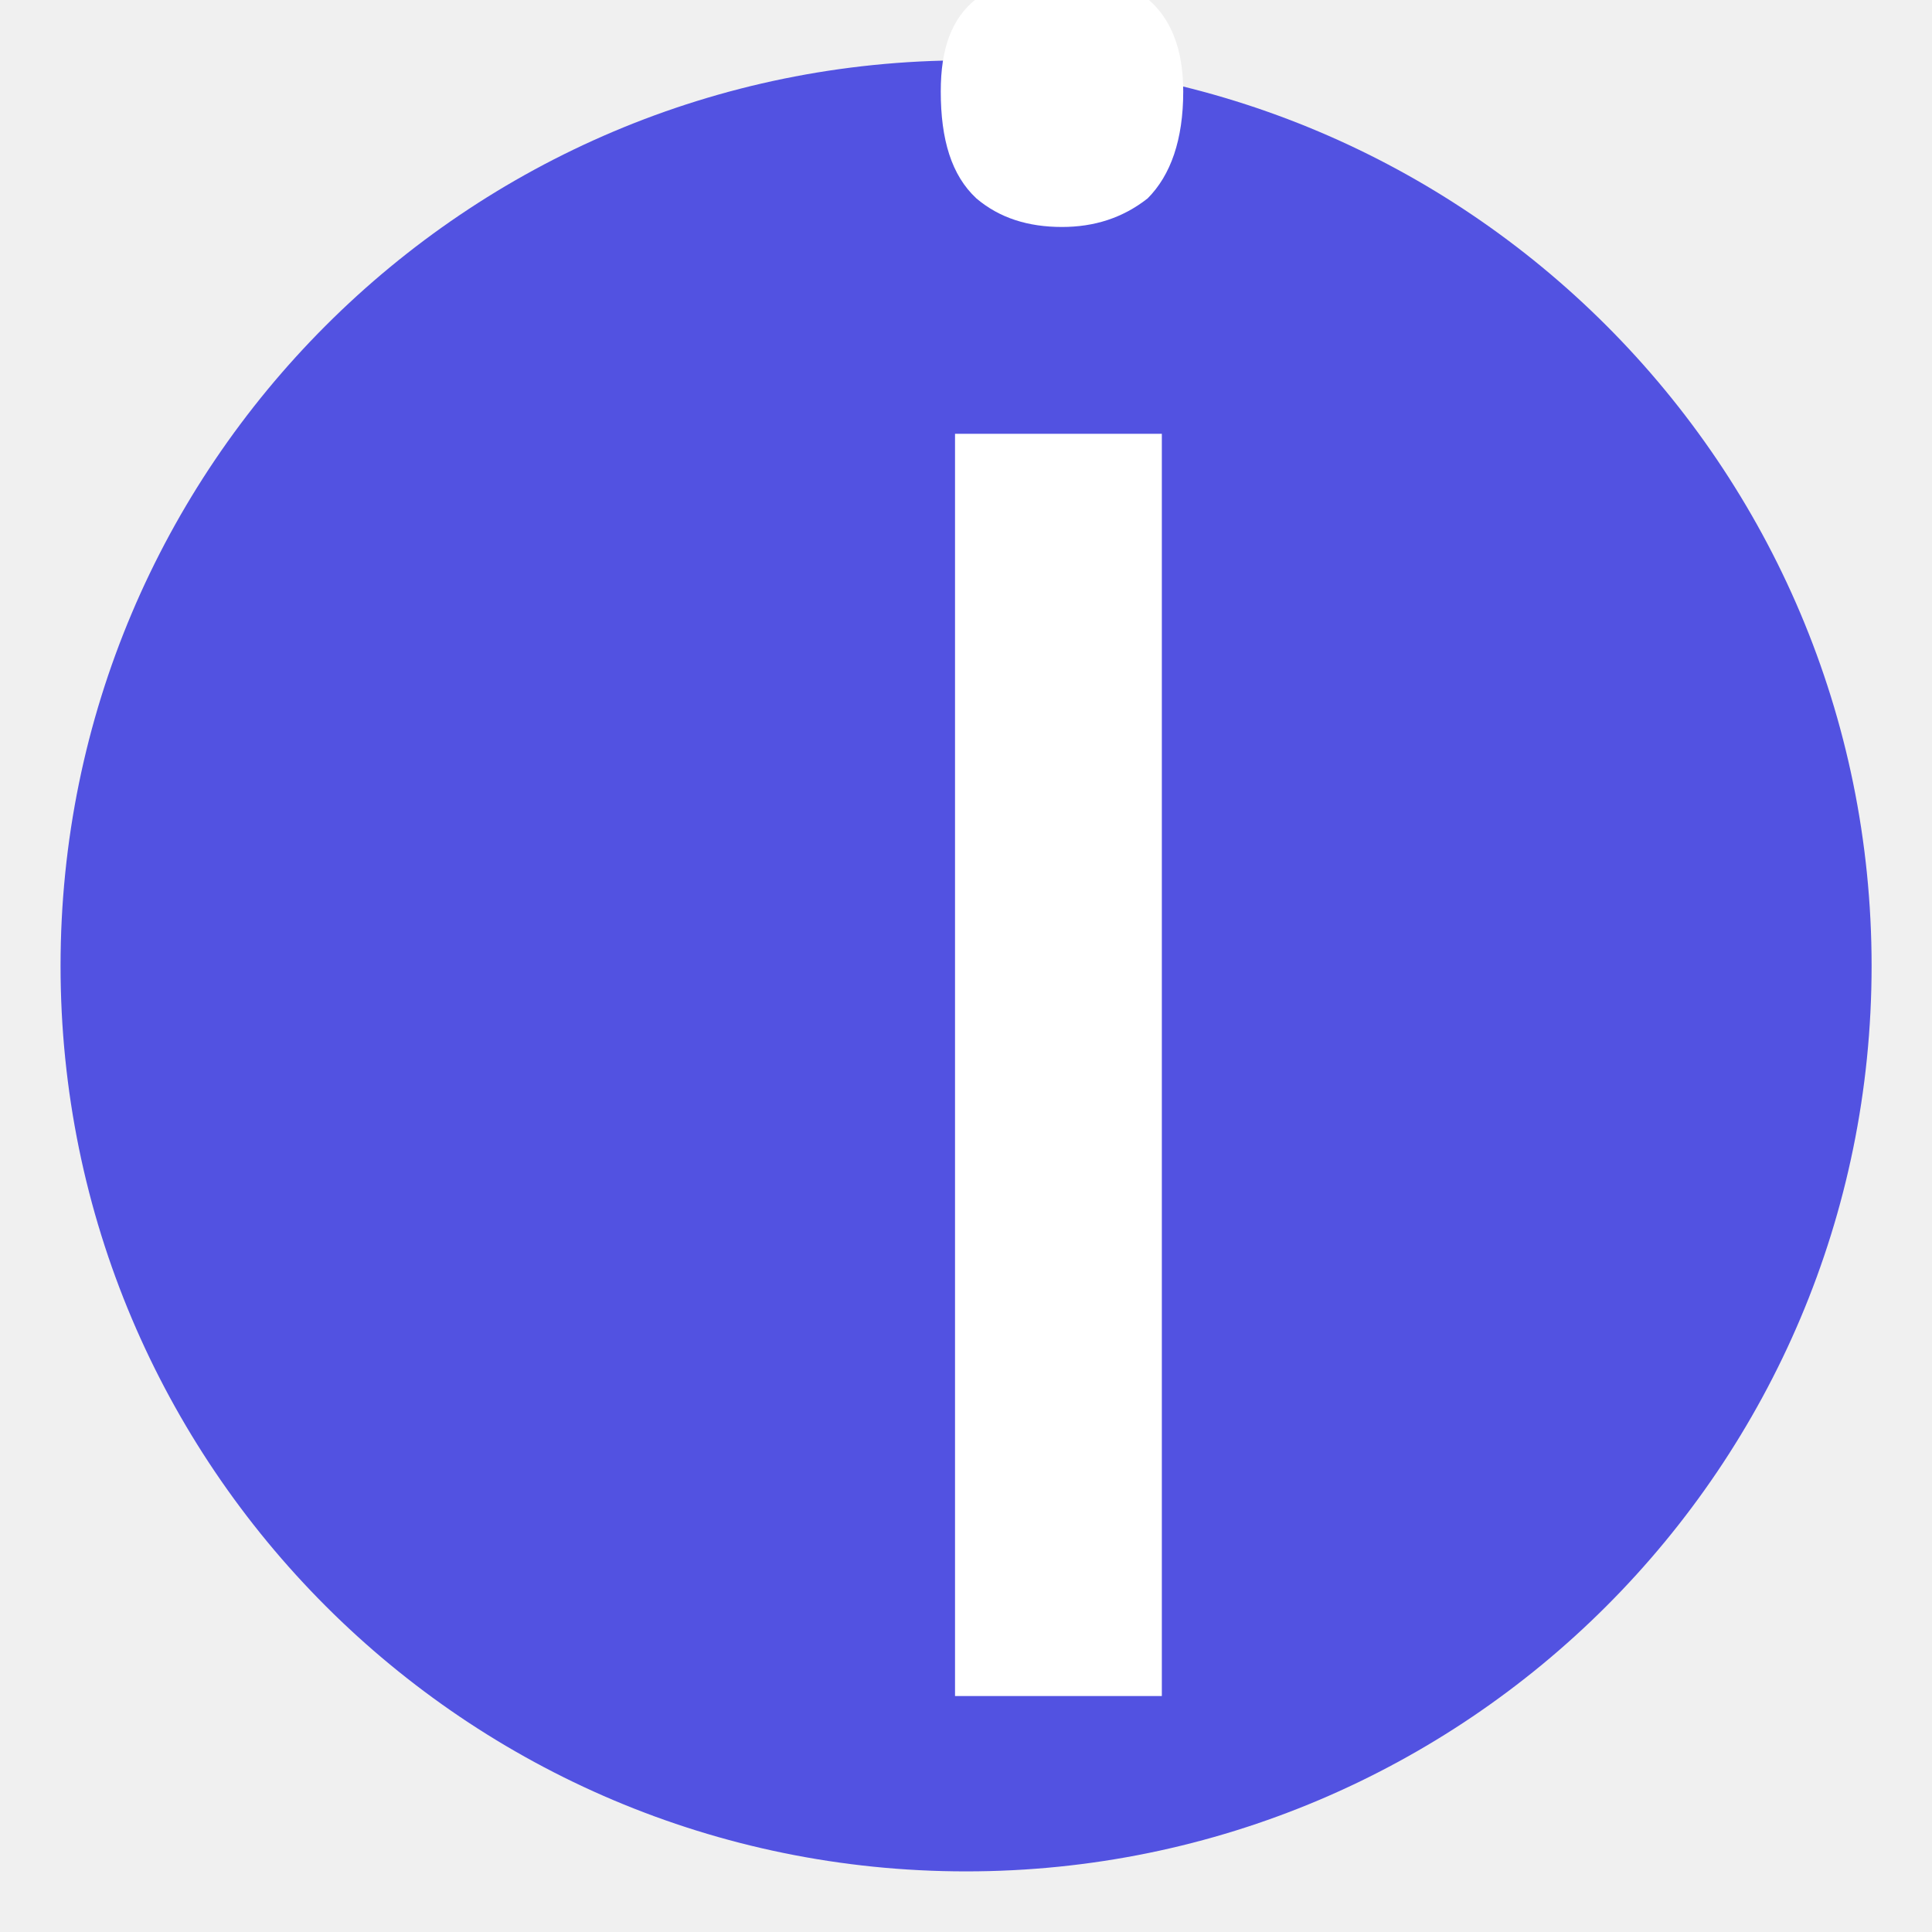
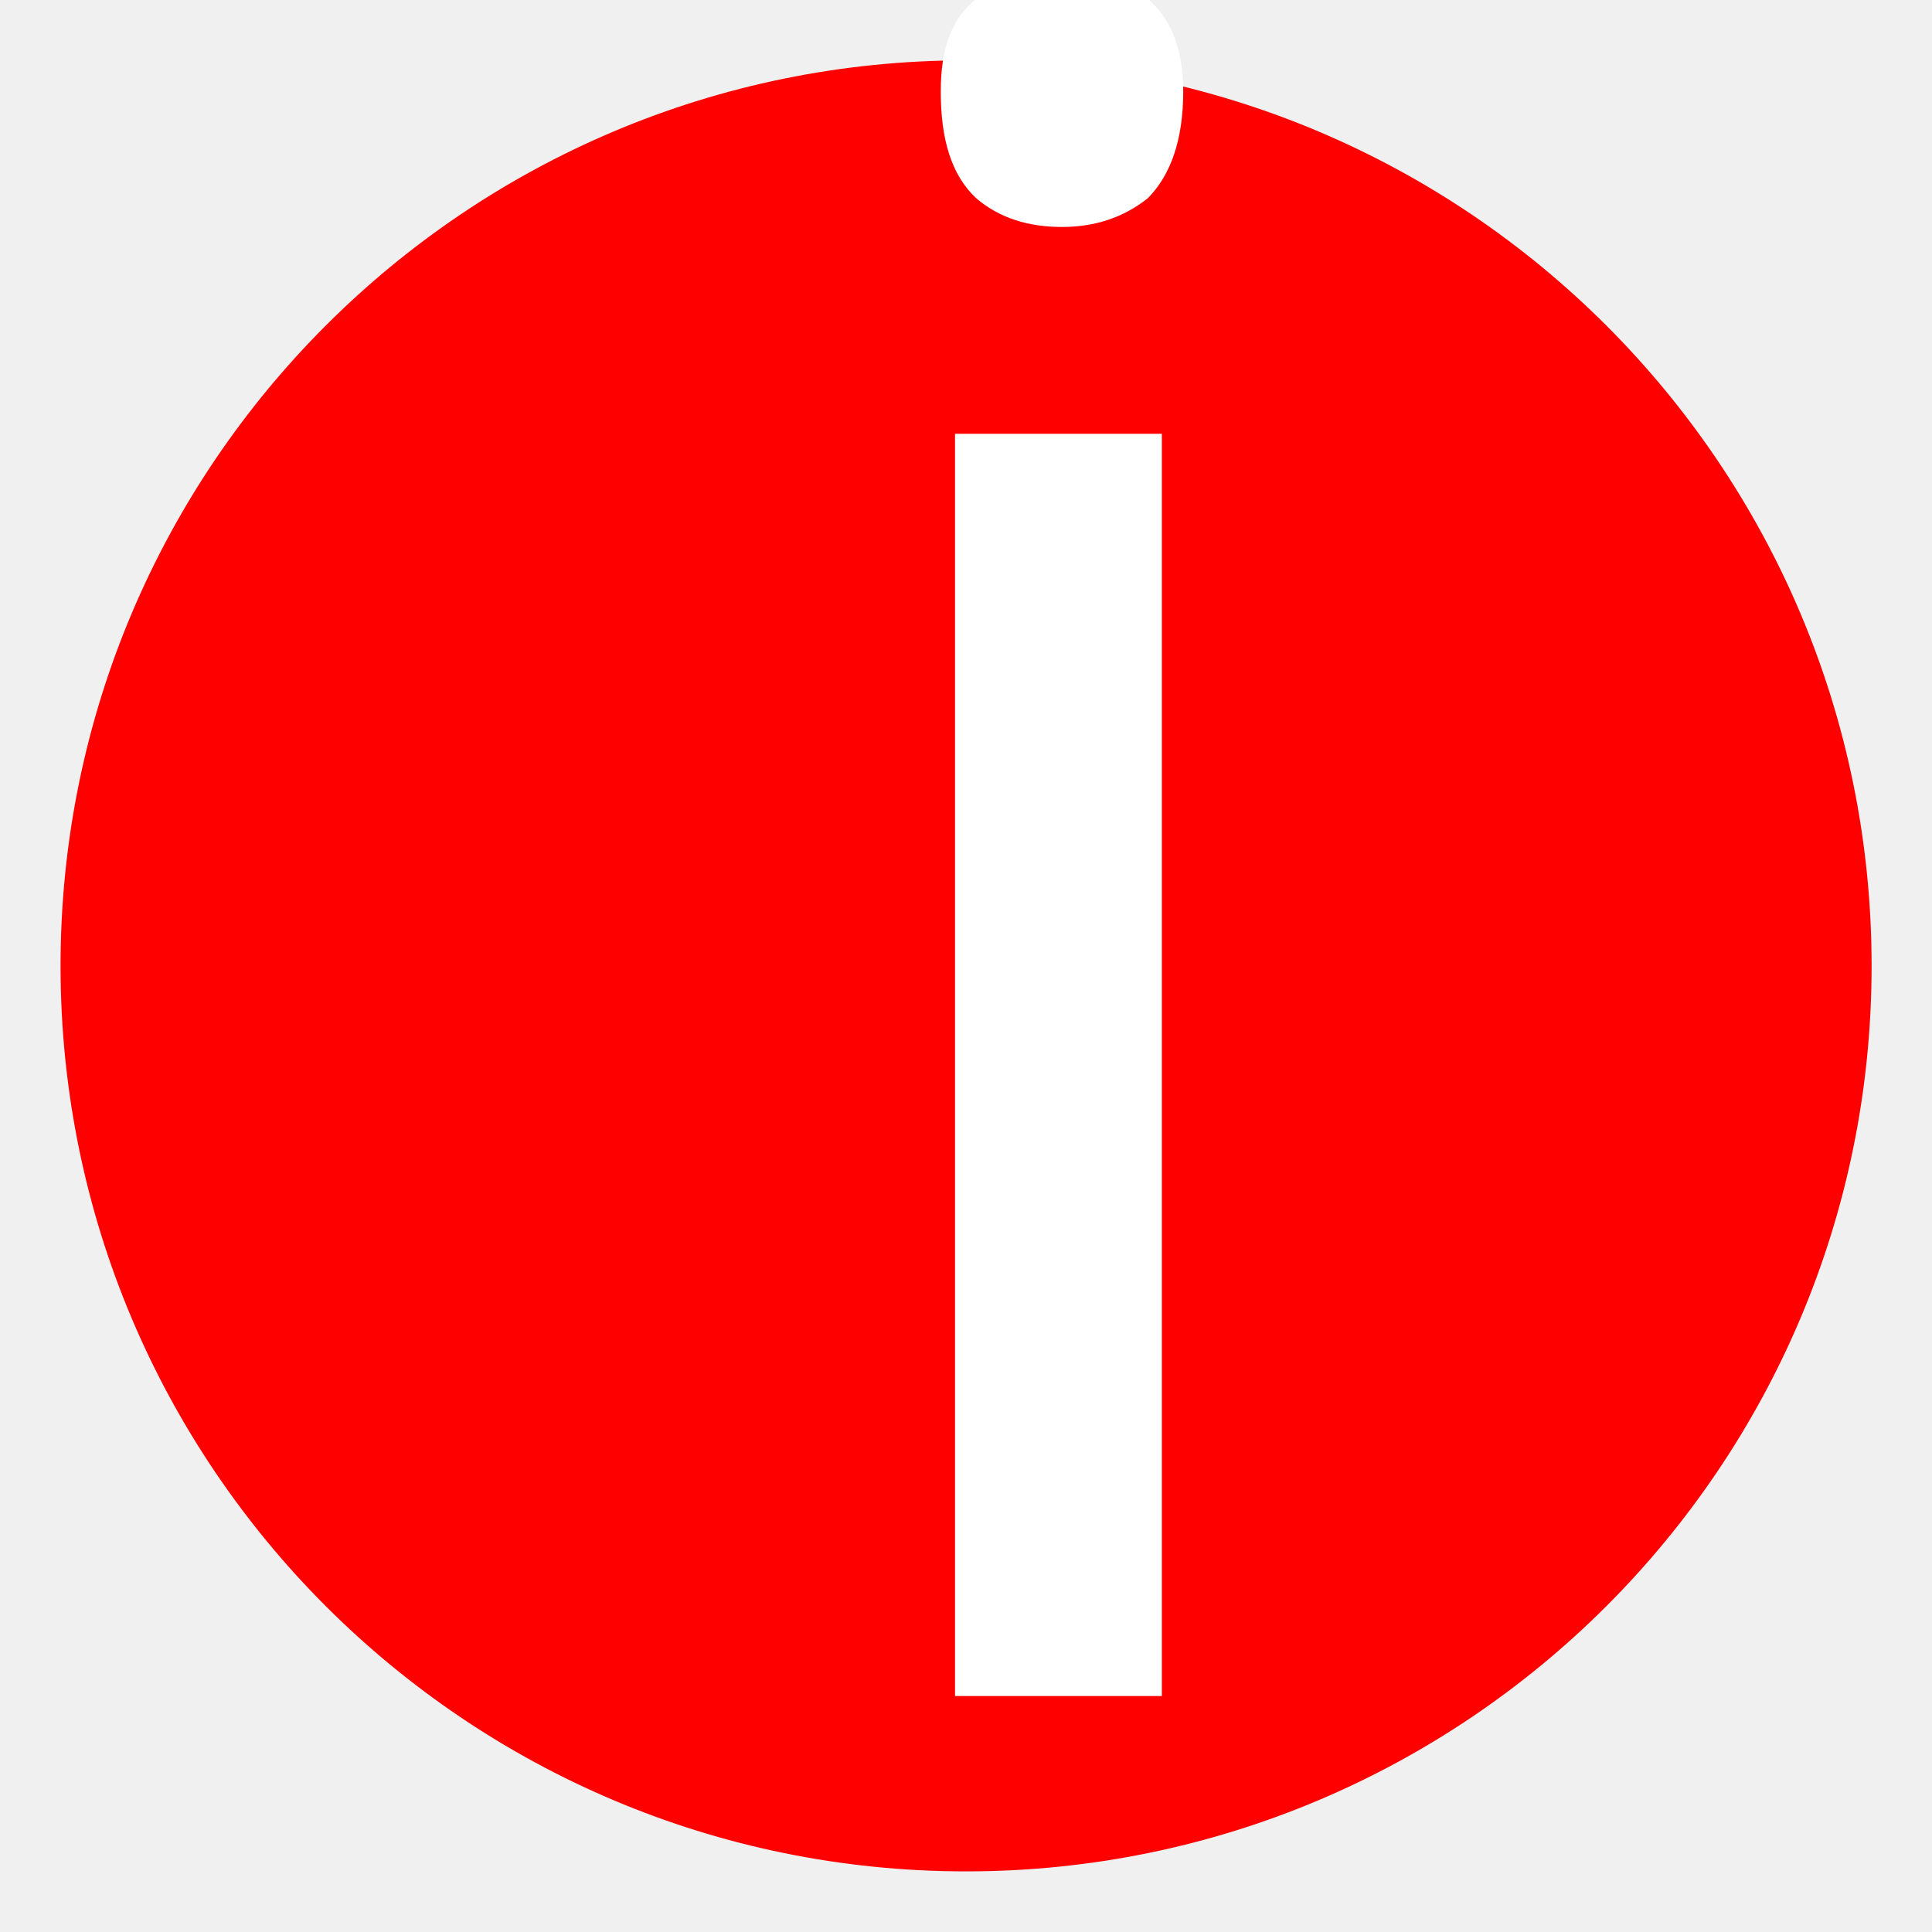
- <svg xmlns="http://www.w3.org/2000/svg" width="4.233mm" height="4.233mm" viewBox="0 0 4.233 4.233">
+ <svg xmlns="http://www.w3.org/2000/svg" width="16px" height="16px" viewBox="0 0 4.233 4.233">
  <g transform="translate(-74.08333 -99.99881)">
-     <circle cx="76.2" cy="102.115" r="1.984" fill="#4a4ae1" opacity=".95" />
+     <circle cx="76.2" cy="102.115" r="1.984" fill="red" />
    <text xml:space="preserve" x="75.737" y="103.716" fill="#fff" stroke-width=".129" font-family="sans-serif" font-size="5.152" font-weight="400" letter-spacing="0" style="line-height:1.25" word-spacing="0">
      <tspan x="75.737" y="103.716" font-family="Uroob" style="-inkscape-font-specification:Uroob">i</tspan>
    </text>
  </g>
</svg>
